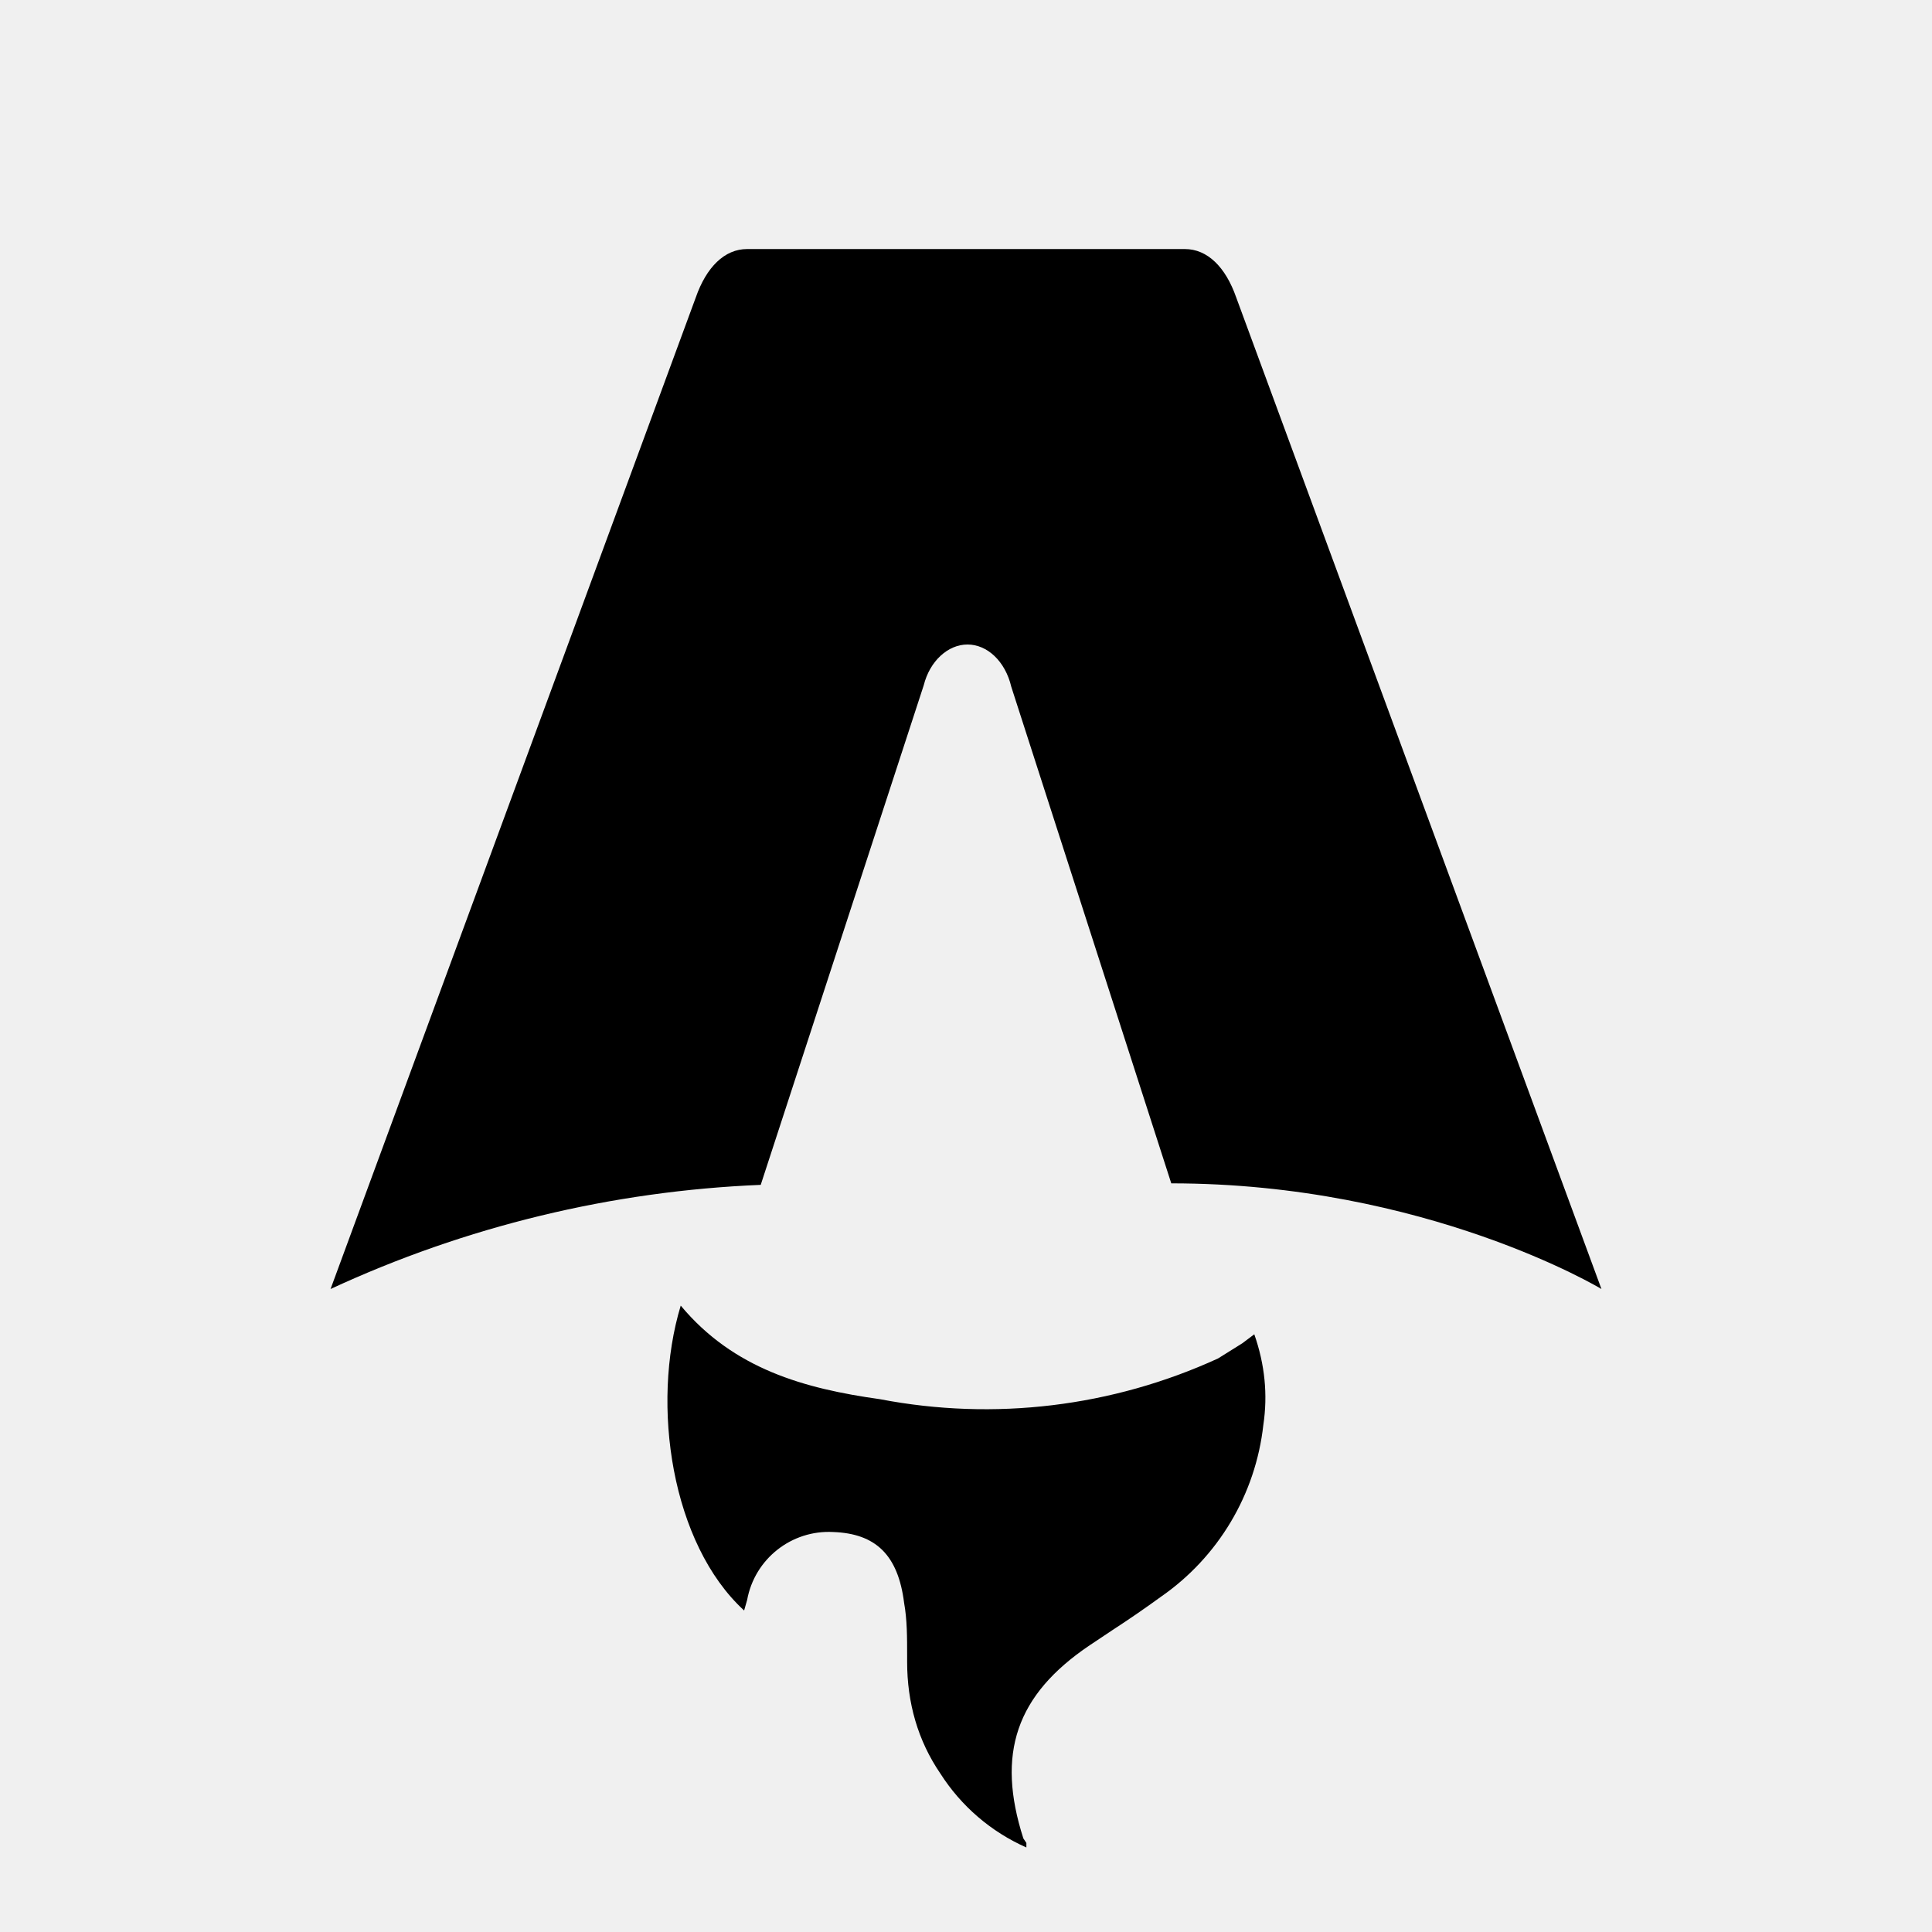
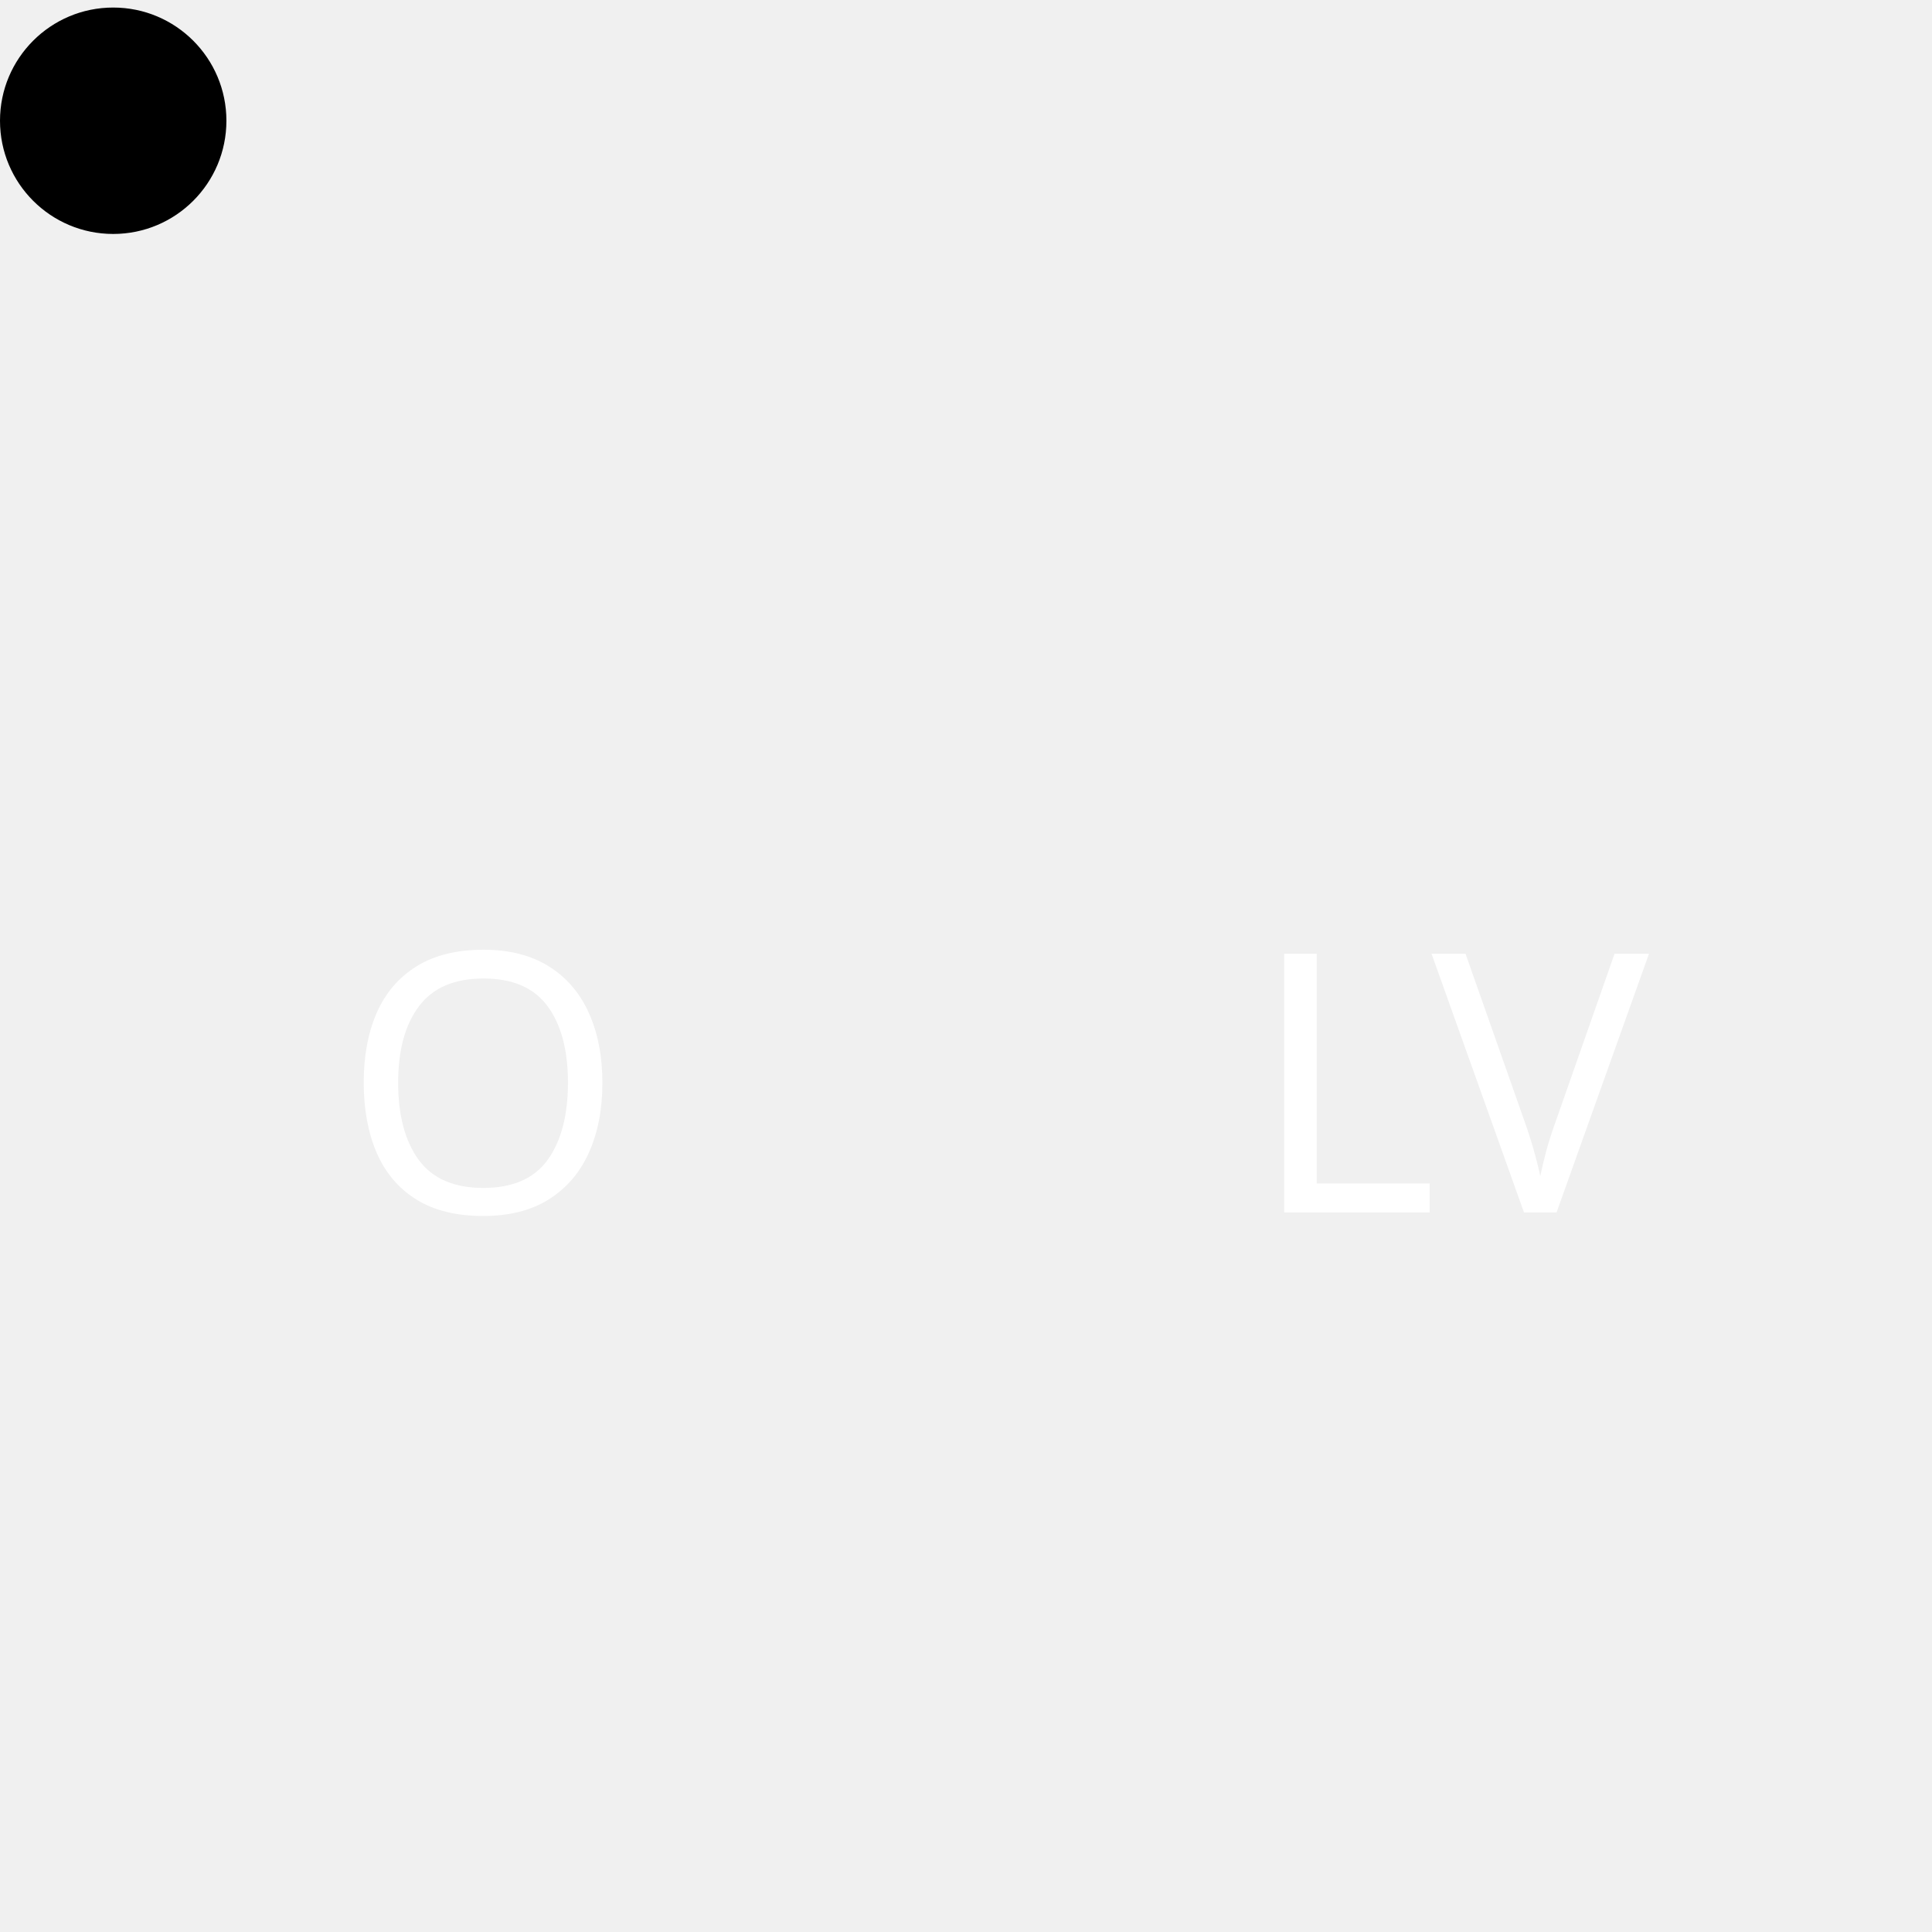
- <svg xmlns="http://www.w3.org/2000/svg" fill="none" viewBox="0 0 128 128">
-   <path d="M50.4 78.5a75.1 75.1 0 0 0-28.5 6.9l24.2-65.7c.7-2 1.9-3.2 3.4-3.2h29c1.5 0 2.7 1.2 3.4 3.2l24.2 65.7s-11.6-7-28.5-7L67 45.5c-.4-1.7-1.6-2.8-2.9-2.8-1.3 0-2.5 1.1-2.9 2.7L50.4 78.5Zm-1.1 28.2Zm-4.2-20.2c-2 6.6-.6 15.8 4.2 20.2a17.5 17.5 0 0 1 .2-.7 5.5 5.5 0 0 1 5.7-4.5c2.8.1 4.3 1.5 4.7 4.7.2 1.1.2 2.3.2 3.5v.4c0 2.7.7 5.2 2.2 7.4a13 13 0 0 0 5.7 4.9v-.3l-.2-.3c-1.8-5.6-.5-9.5 4.4-12.8l1.5-1a73 73 0 0 0 3.2-2.2 16 16 0 0 0 6.8-11.4c.3-2 .1-4-.6-6l-.8.6-1.6 1a37 37 0 0 1-22.4 2.7c-5-.7-9.7-2-13.2-6.2Z" />
+ <svg xmlns="http://www.w3.org/2000/svg" viewBox="0 0 128 128" fill="none">
+   <path d="M 0 8 A 1 1 0 0 0 15 8 A 1 1 0 0 0 0 8" class="o-bg" />
+   <text x="32" y="72" font-family="'Nixie One', sans-serif" font-size="24" text-anchor="middle" dominant-baseline="middle" class="olv-text">O</text>
+   <text x="96" y="72" font-family="'Nixie One', sans-serif" font-size="24" text-anchor="middle" dominant-baseline="middle" class="olv-text">LV</text>
  <style>
-         path { fill: #000; }
+         .o-bg { fill: #000; }
+         .olv-text { fill: #fff; font-family: 'Nixie One', sans-serif; }
+ 
        @media (prefers-color-scheme: dark) {
-             path { fill: #FFF; }
+         .o-bg { fill: #fff; }
+         .olv-text { fill: #000; }
        }
    </style>
</svg>
